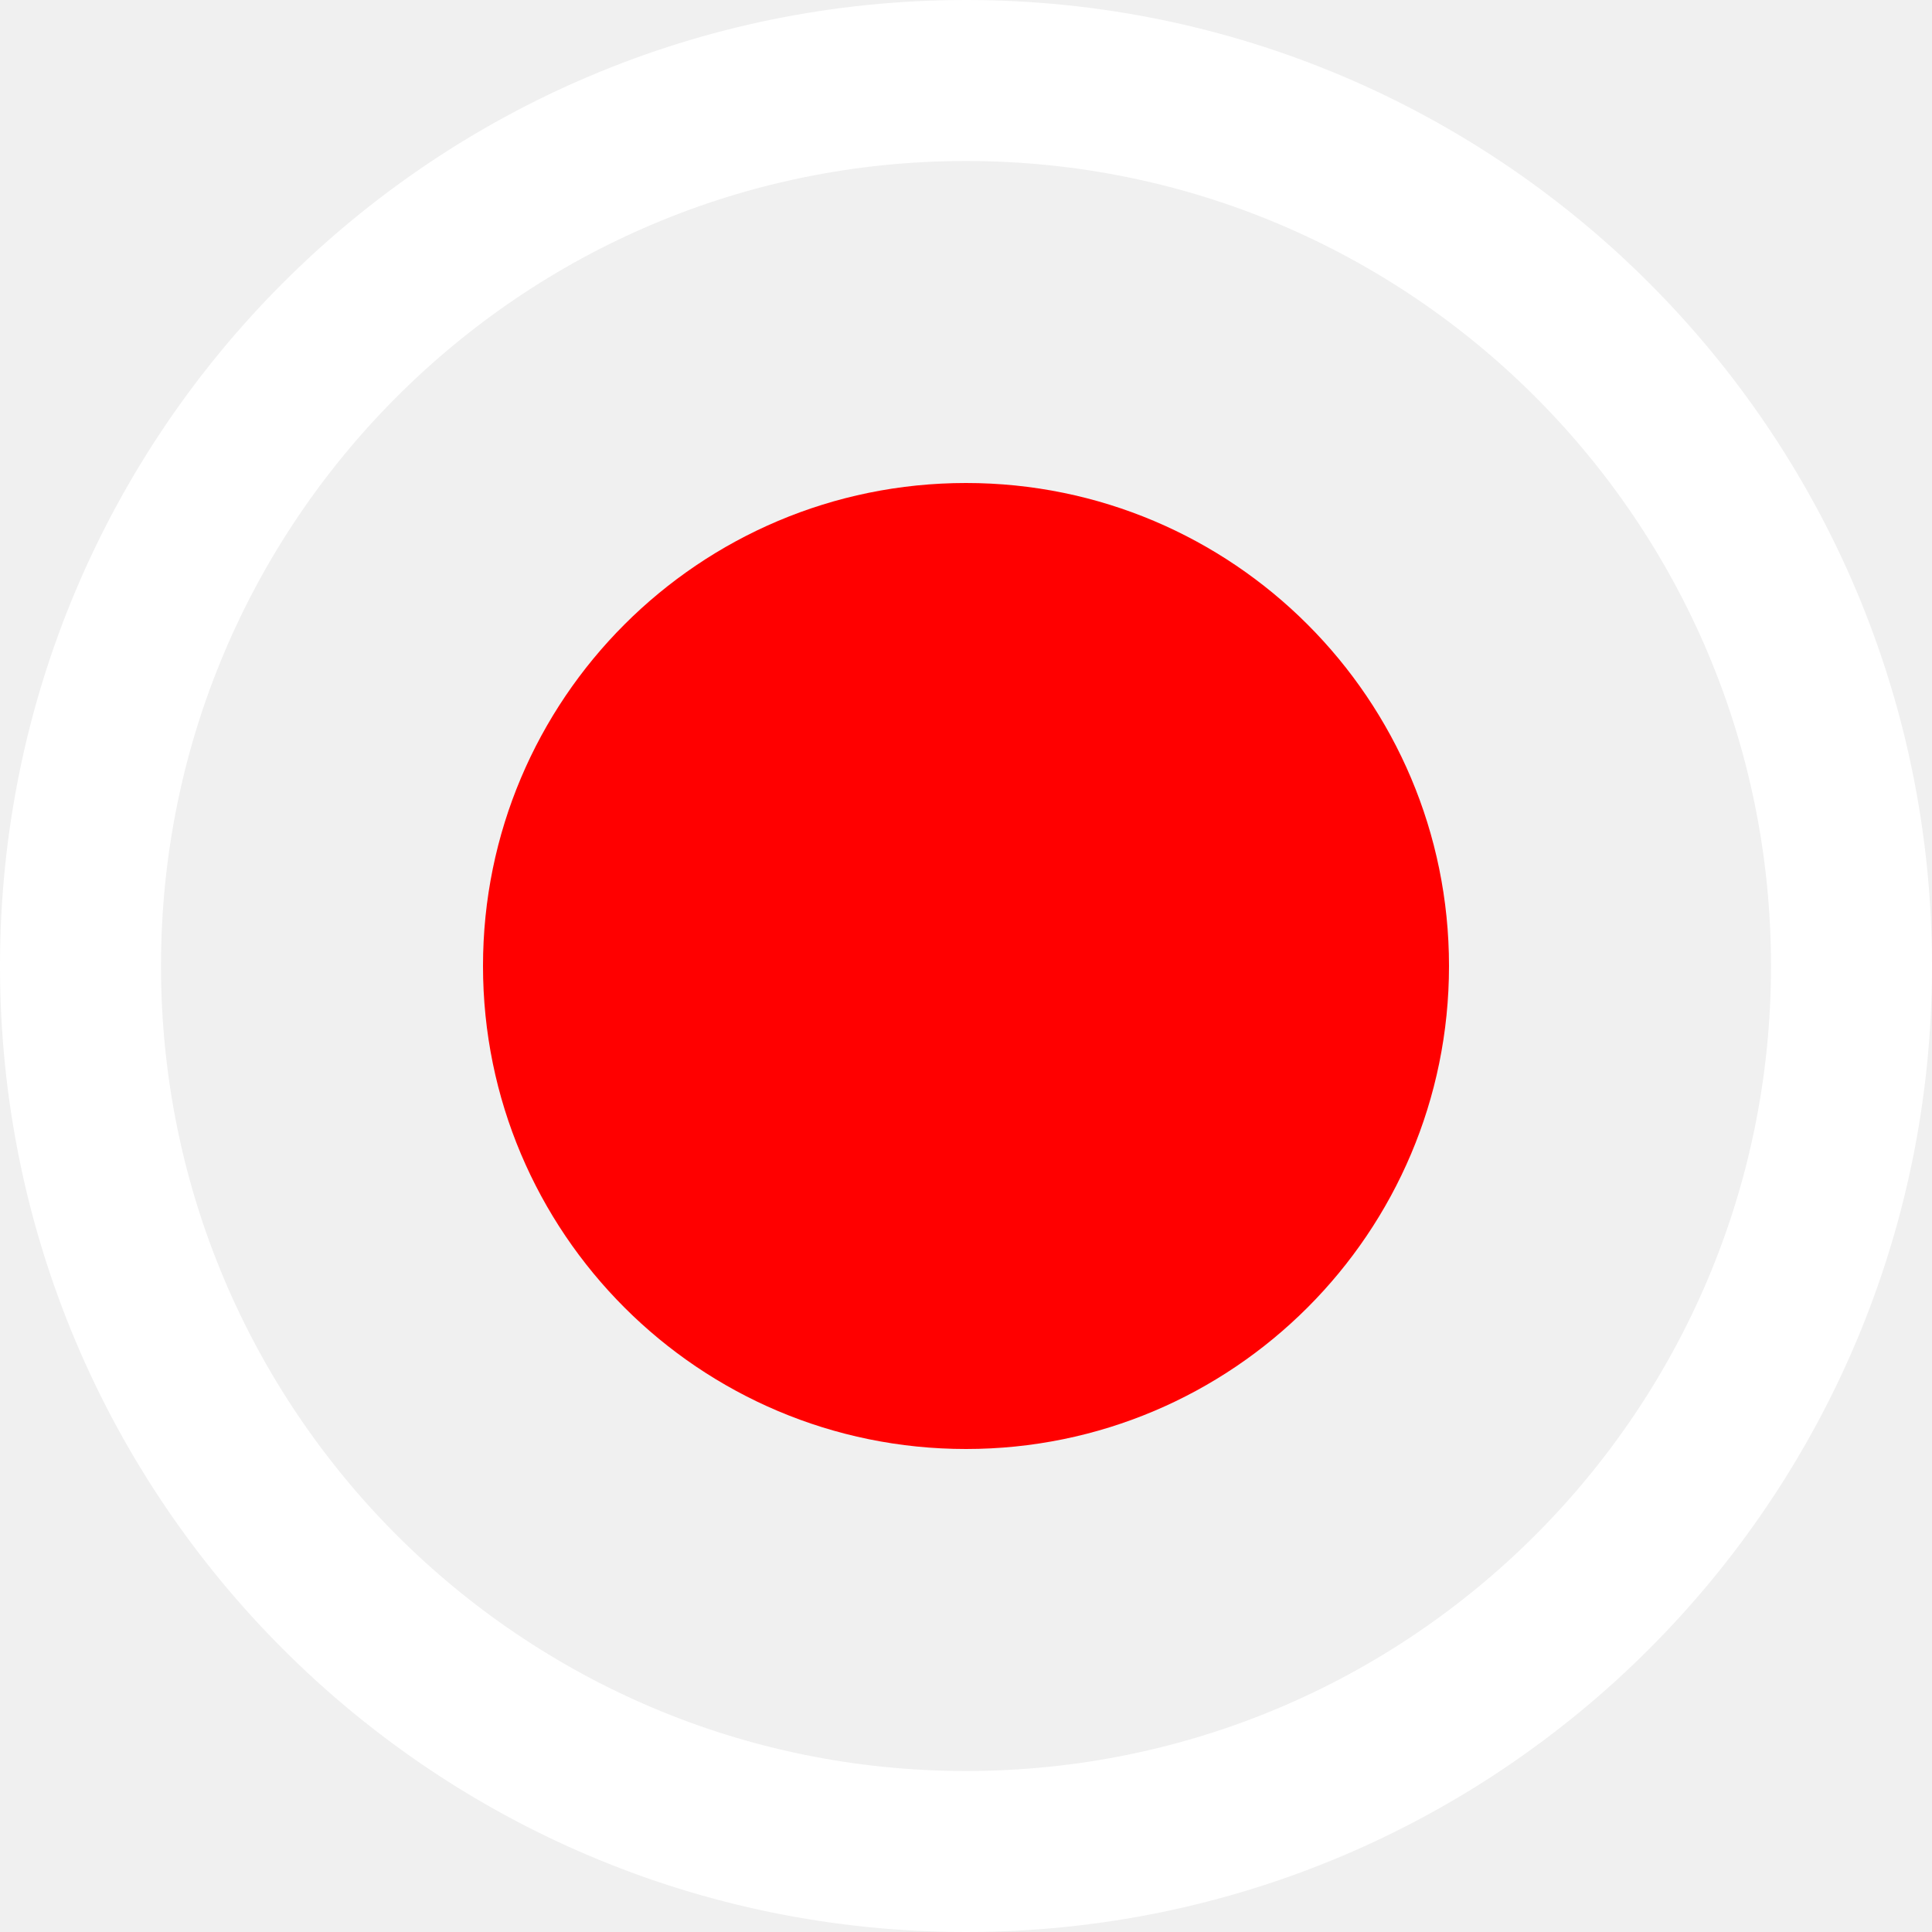
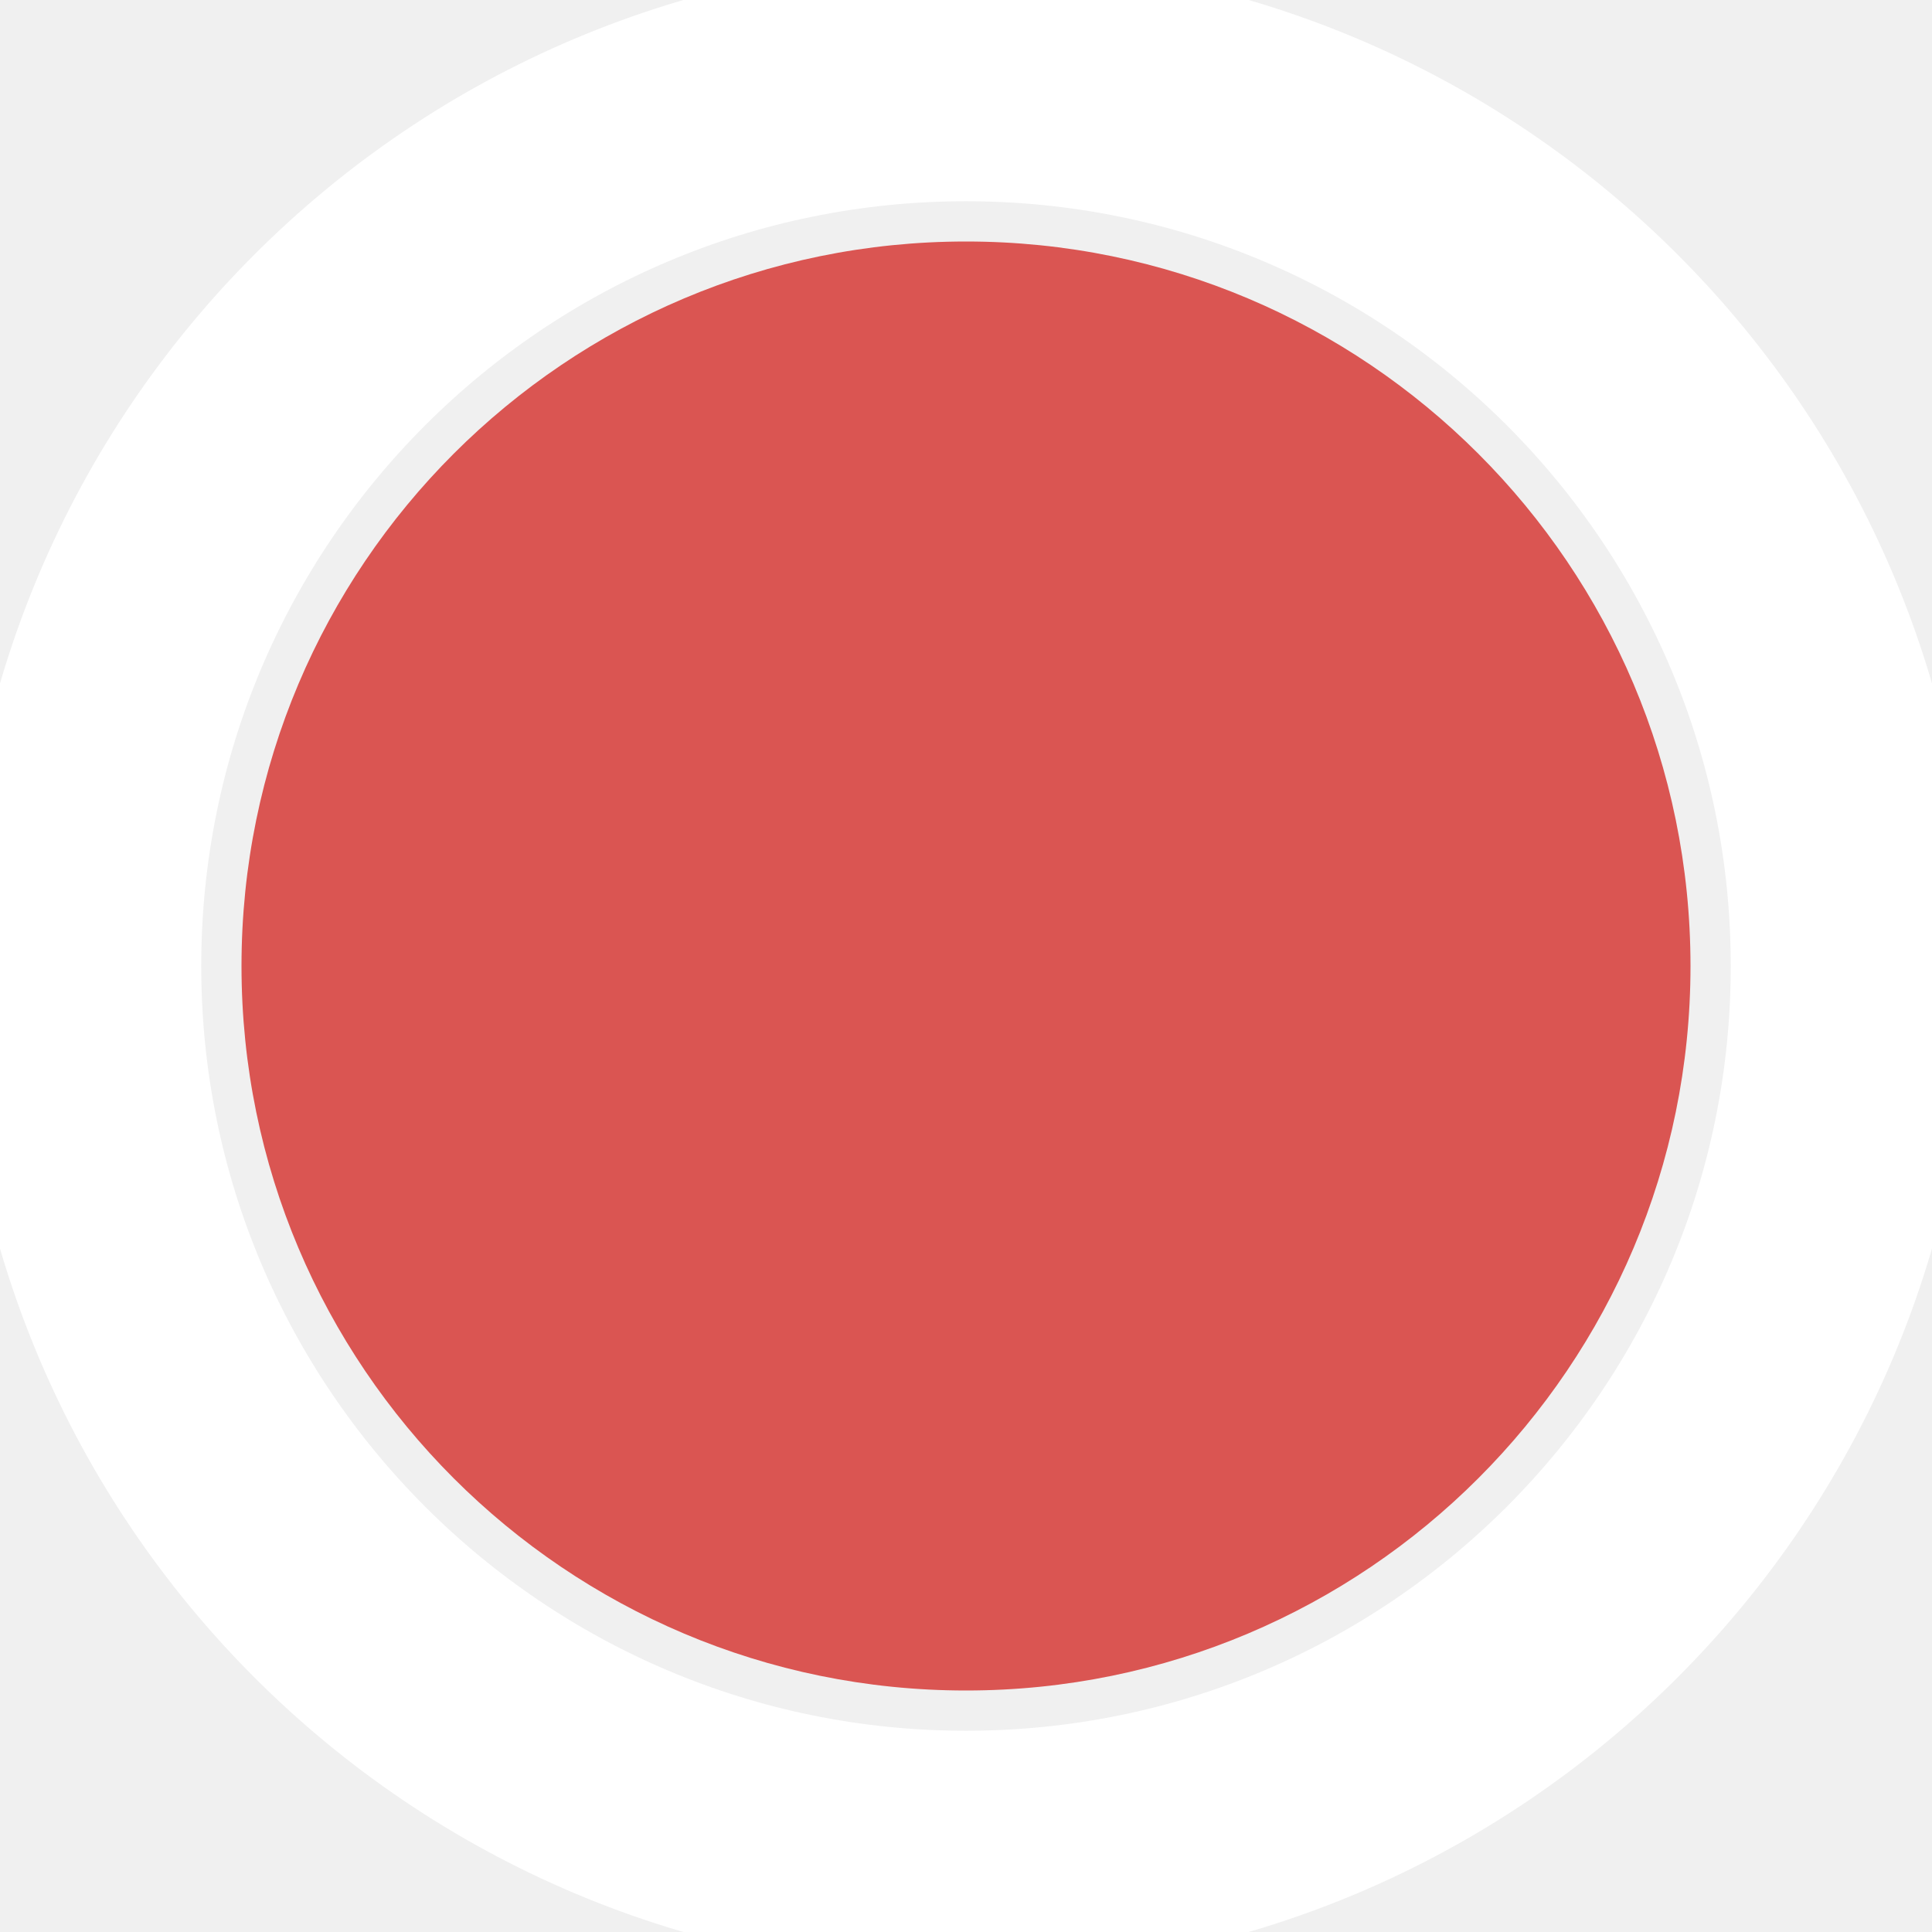
<svg xmlns="http://www.w3.org/2000/svg" viewBox="0 0 24 24" width="24" height="24">
-   <circle cx="12" cy="12" r="11" fill="none" stroke="#FFFFFF" stroke-width="2" />
-   <circle cx="12" cy="12" r="6" fill="#ff0000" />
+   <circle cx="12" cy="12" r="11" fill="none" stroke="#FFFFFF" stroke-width="3" />
+   <circle cx="12" cy="12" r="9" fill="#DA5552" />
</svg>
